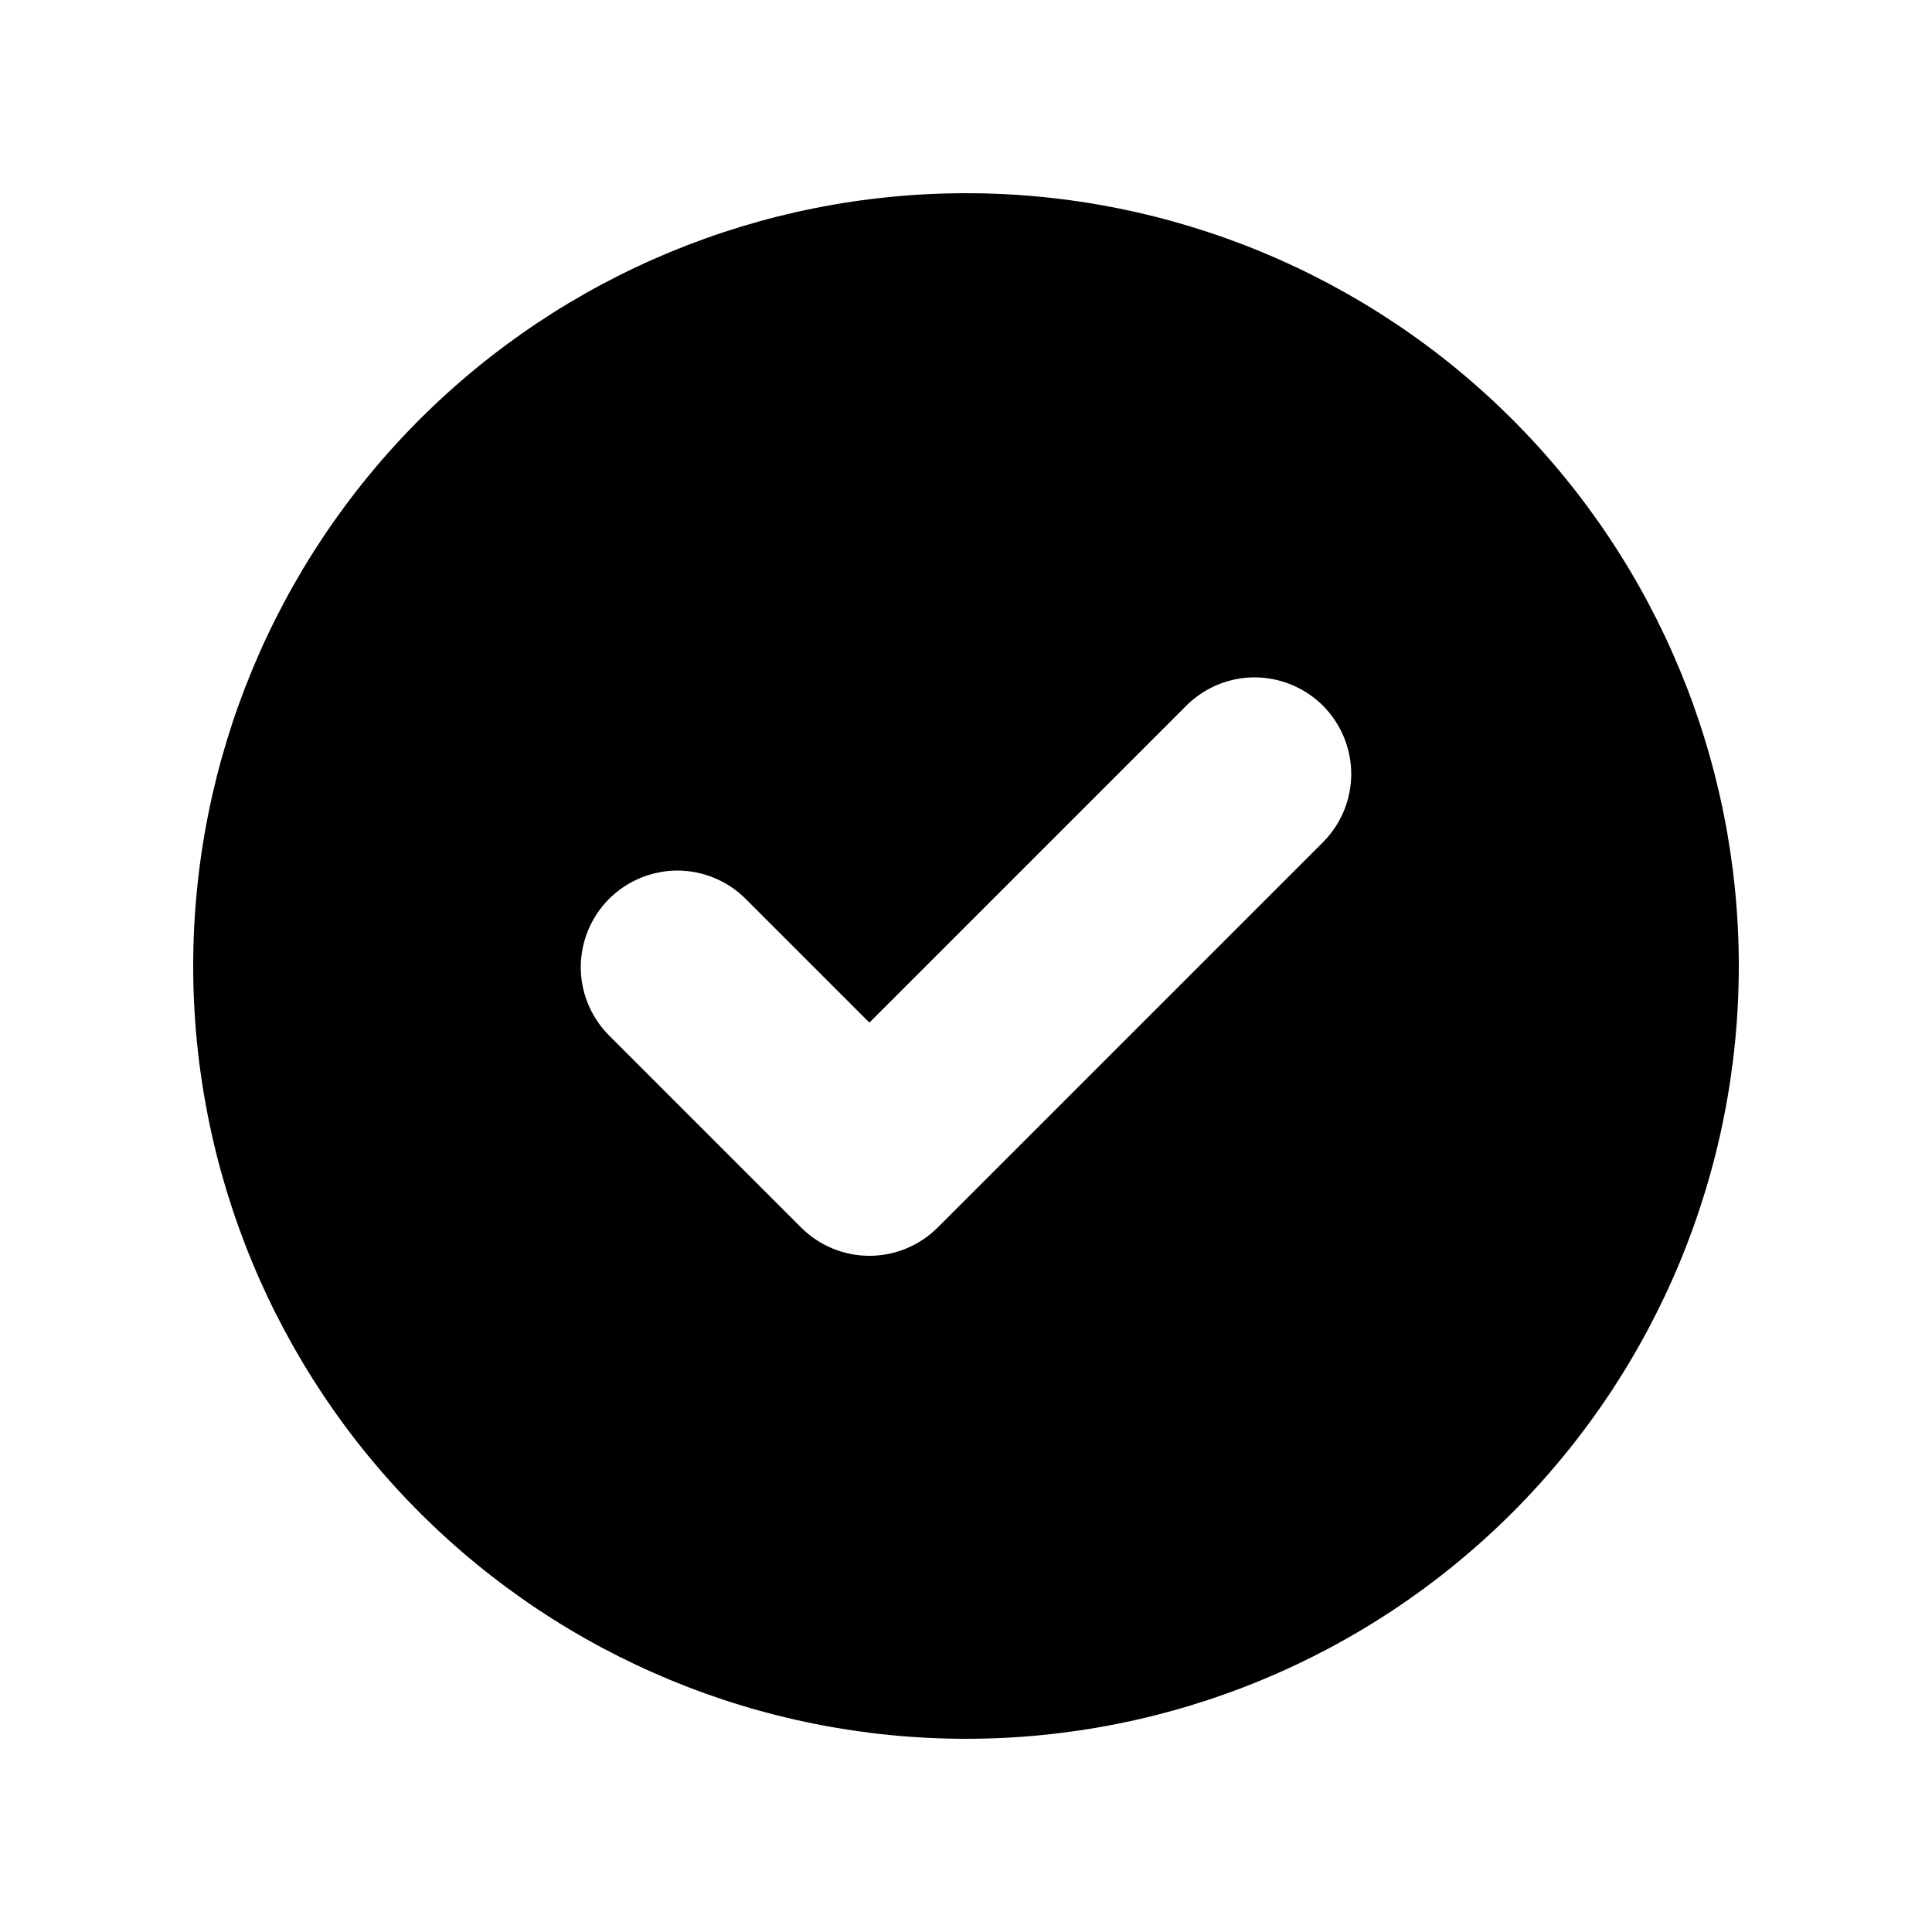
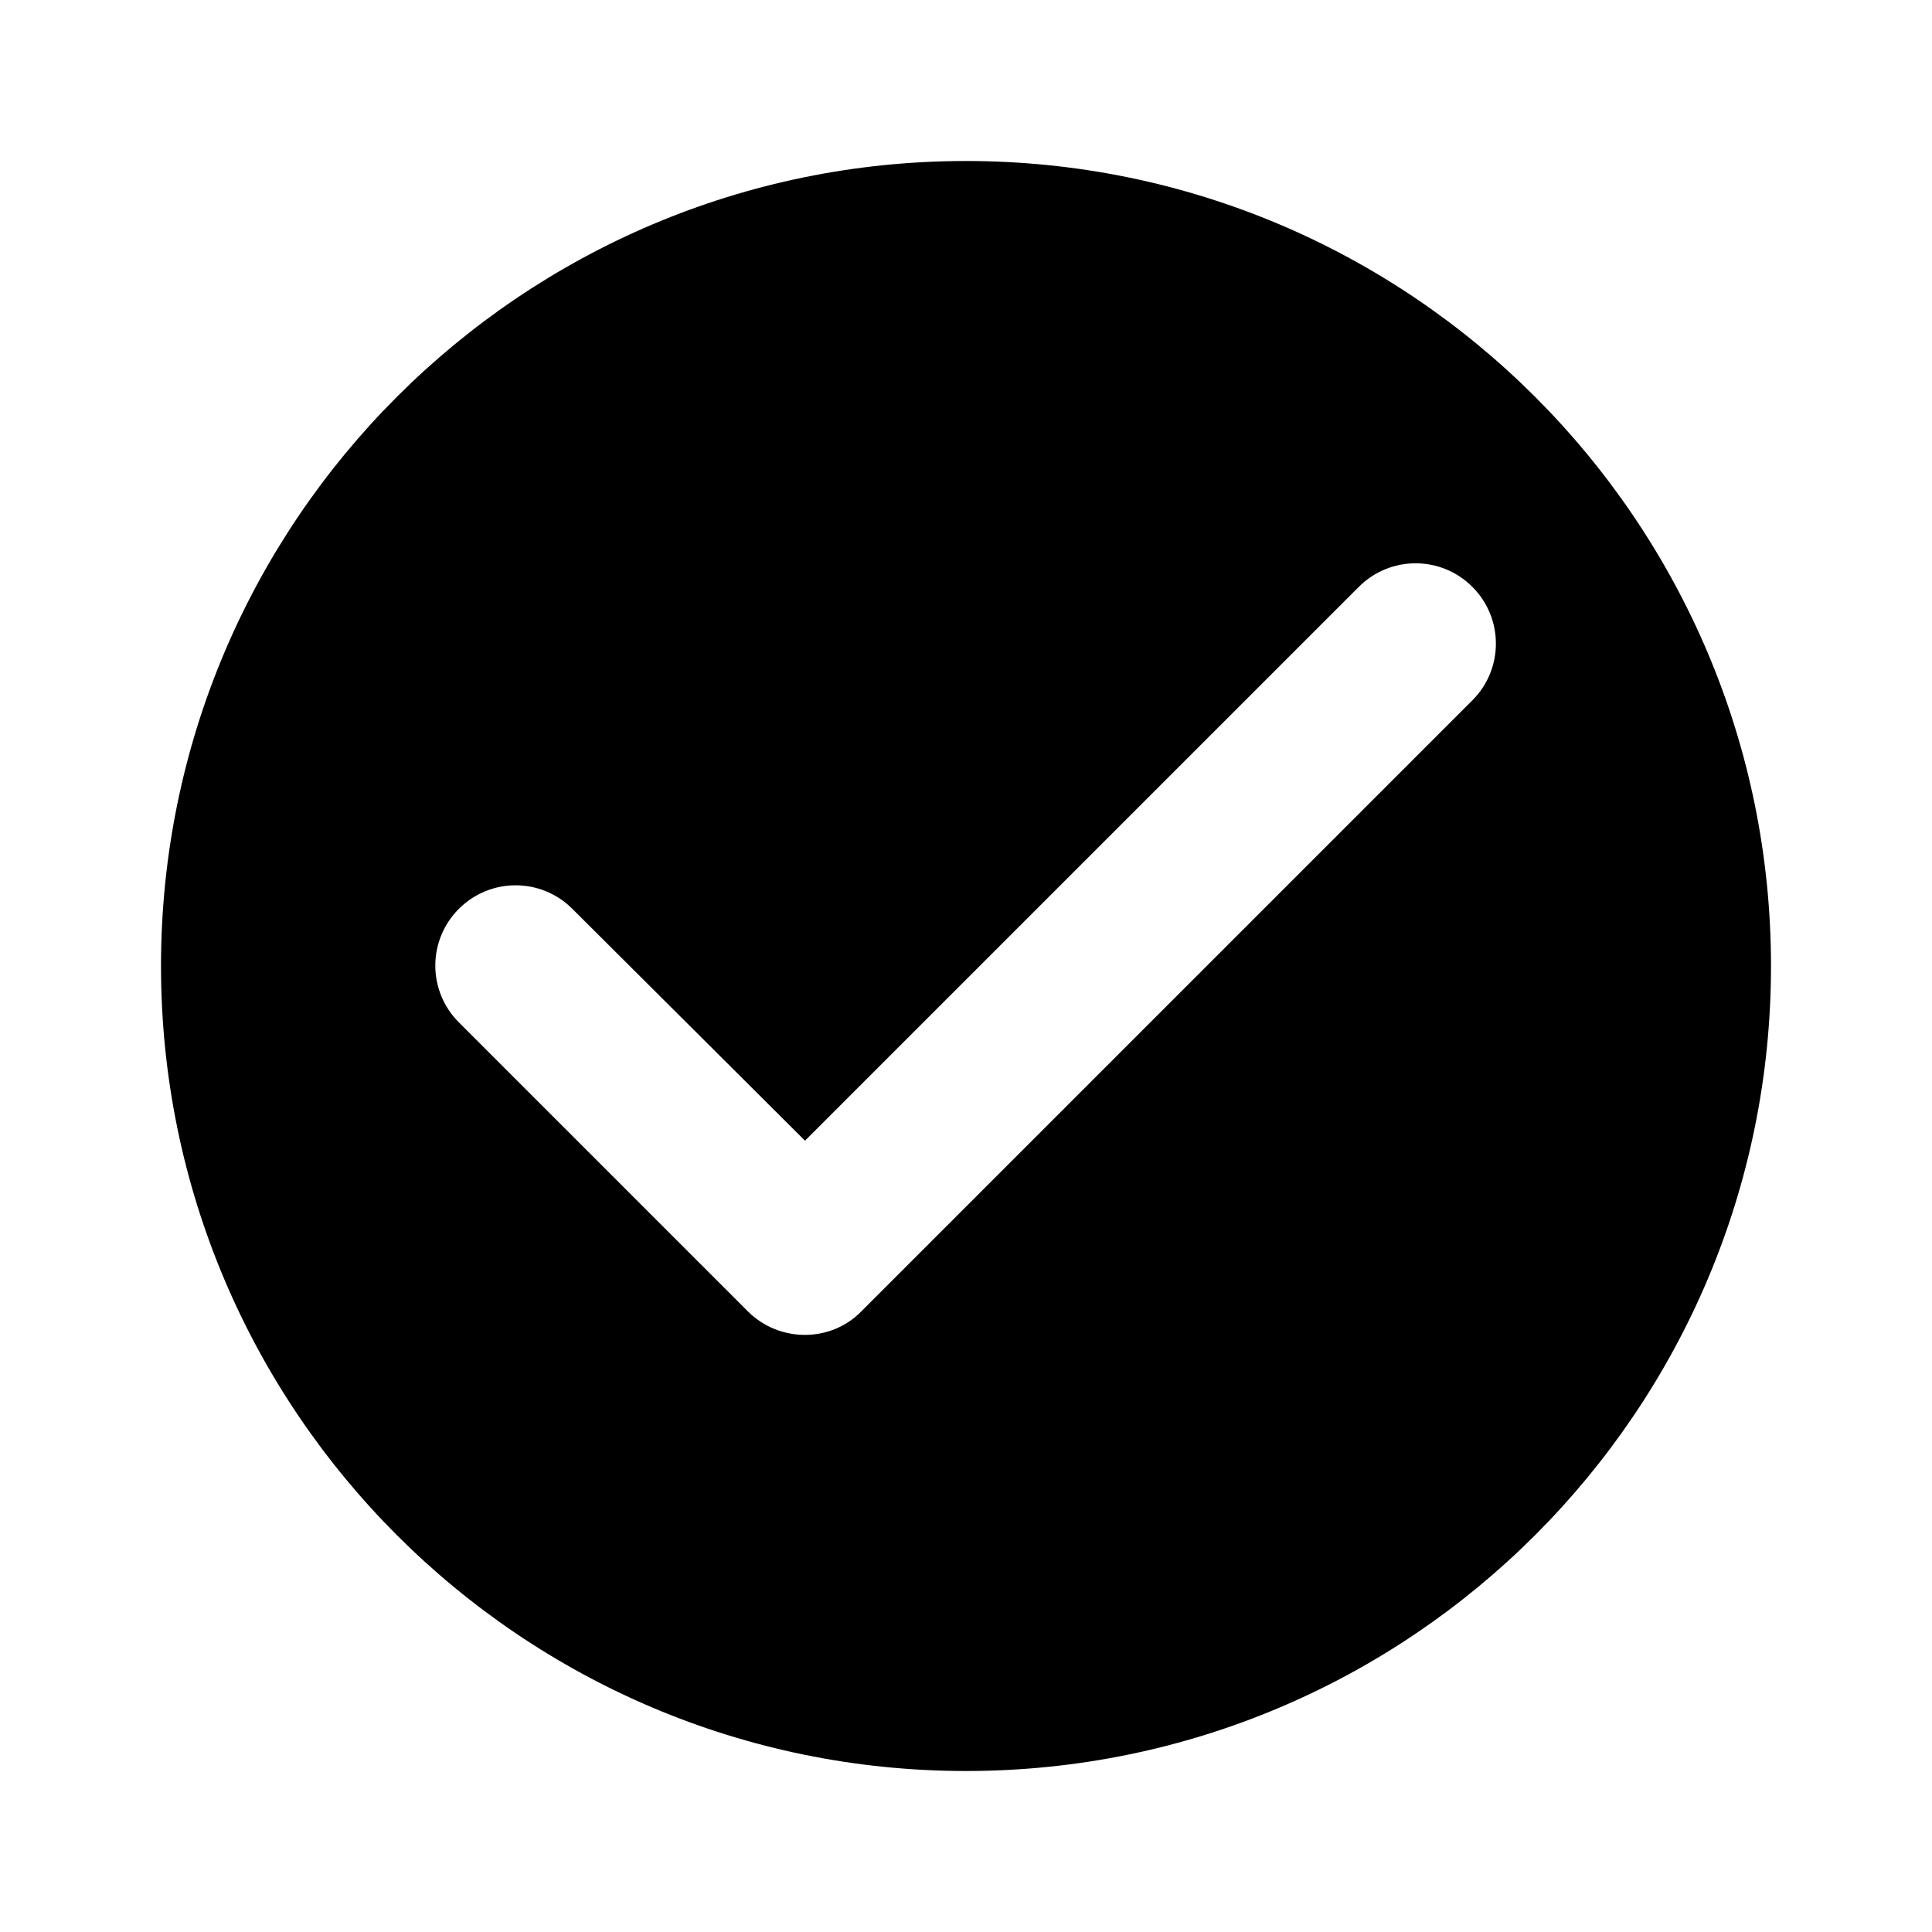
- <svg xmlns="http://www.w3.org/2000/svg" width="20" height="20" viewBox="0 0 20 20">
-   <path fill-rule="evenodd" clip-rule="evenodd" d="M10 18C12.122 18 14.157 17.157 15.657 15.657C17.157 14.157 18 12.122 18 10C18 7.878 17.157 5.843 15.657 4.343C14.157 2.843 12.122 2 10 2C7.878 2 5.843 2.843 4.343 4.343C2.843 5.843 2 7.878 2 10C2 12.122 2.843 14.157 4.343 15.657C5.843 17.157 7.878 18 10 18ZM13.707 8.707C13.889 8.518 13.99 8.266 13.988 8.004C13.985 7.741 13.88 7.491 13.695 7.305C13.509 7.12 13.259 7.015 12.996 7.012C12.734 7.01 12.482 7.111 12.293 7.293L9 10.586L7.707 9.293C7.518 9.111 7.266 9.01 7.004 9.012C6.741 9.015 6.491 9.12 6.305 9.305C6.12 9.491 6.015 9.741 6.012 10.004C6.01 10.266 6.111 10.518 6.293 10.707L8.293 12.707C8.481 12.895 8.735 13 9 13C9.265 13 9.519 12.895 9.707 12.707L13.707 8.707Z" />
+ <svg xmlns="http://www.w3.org/2000/svg" width="24" height="24" viewBox="0 0 24 24">
+   <path d="M12 2C6.48 2 2 6.48 2 12s4.48 10 10 10 10-4.48 10-10S17.52 2 12 2zM9.29 16.29L5.7 12.7a.996.996 0 010-1.41c.39-.39 1.02-.39 1.41 0L10 14.17l6.88-6.88c.39-.39 1.02-.39 1.41 0 .39.39.39 1.02 0 1.41l-7.59 7.59c-.38.39-1.02.39-1.41 0z" />
</svg>
